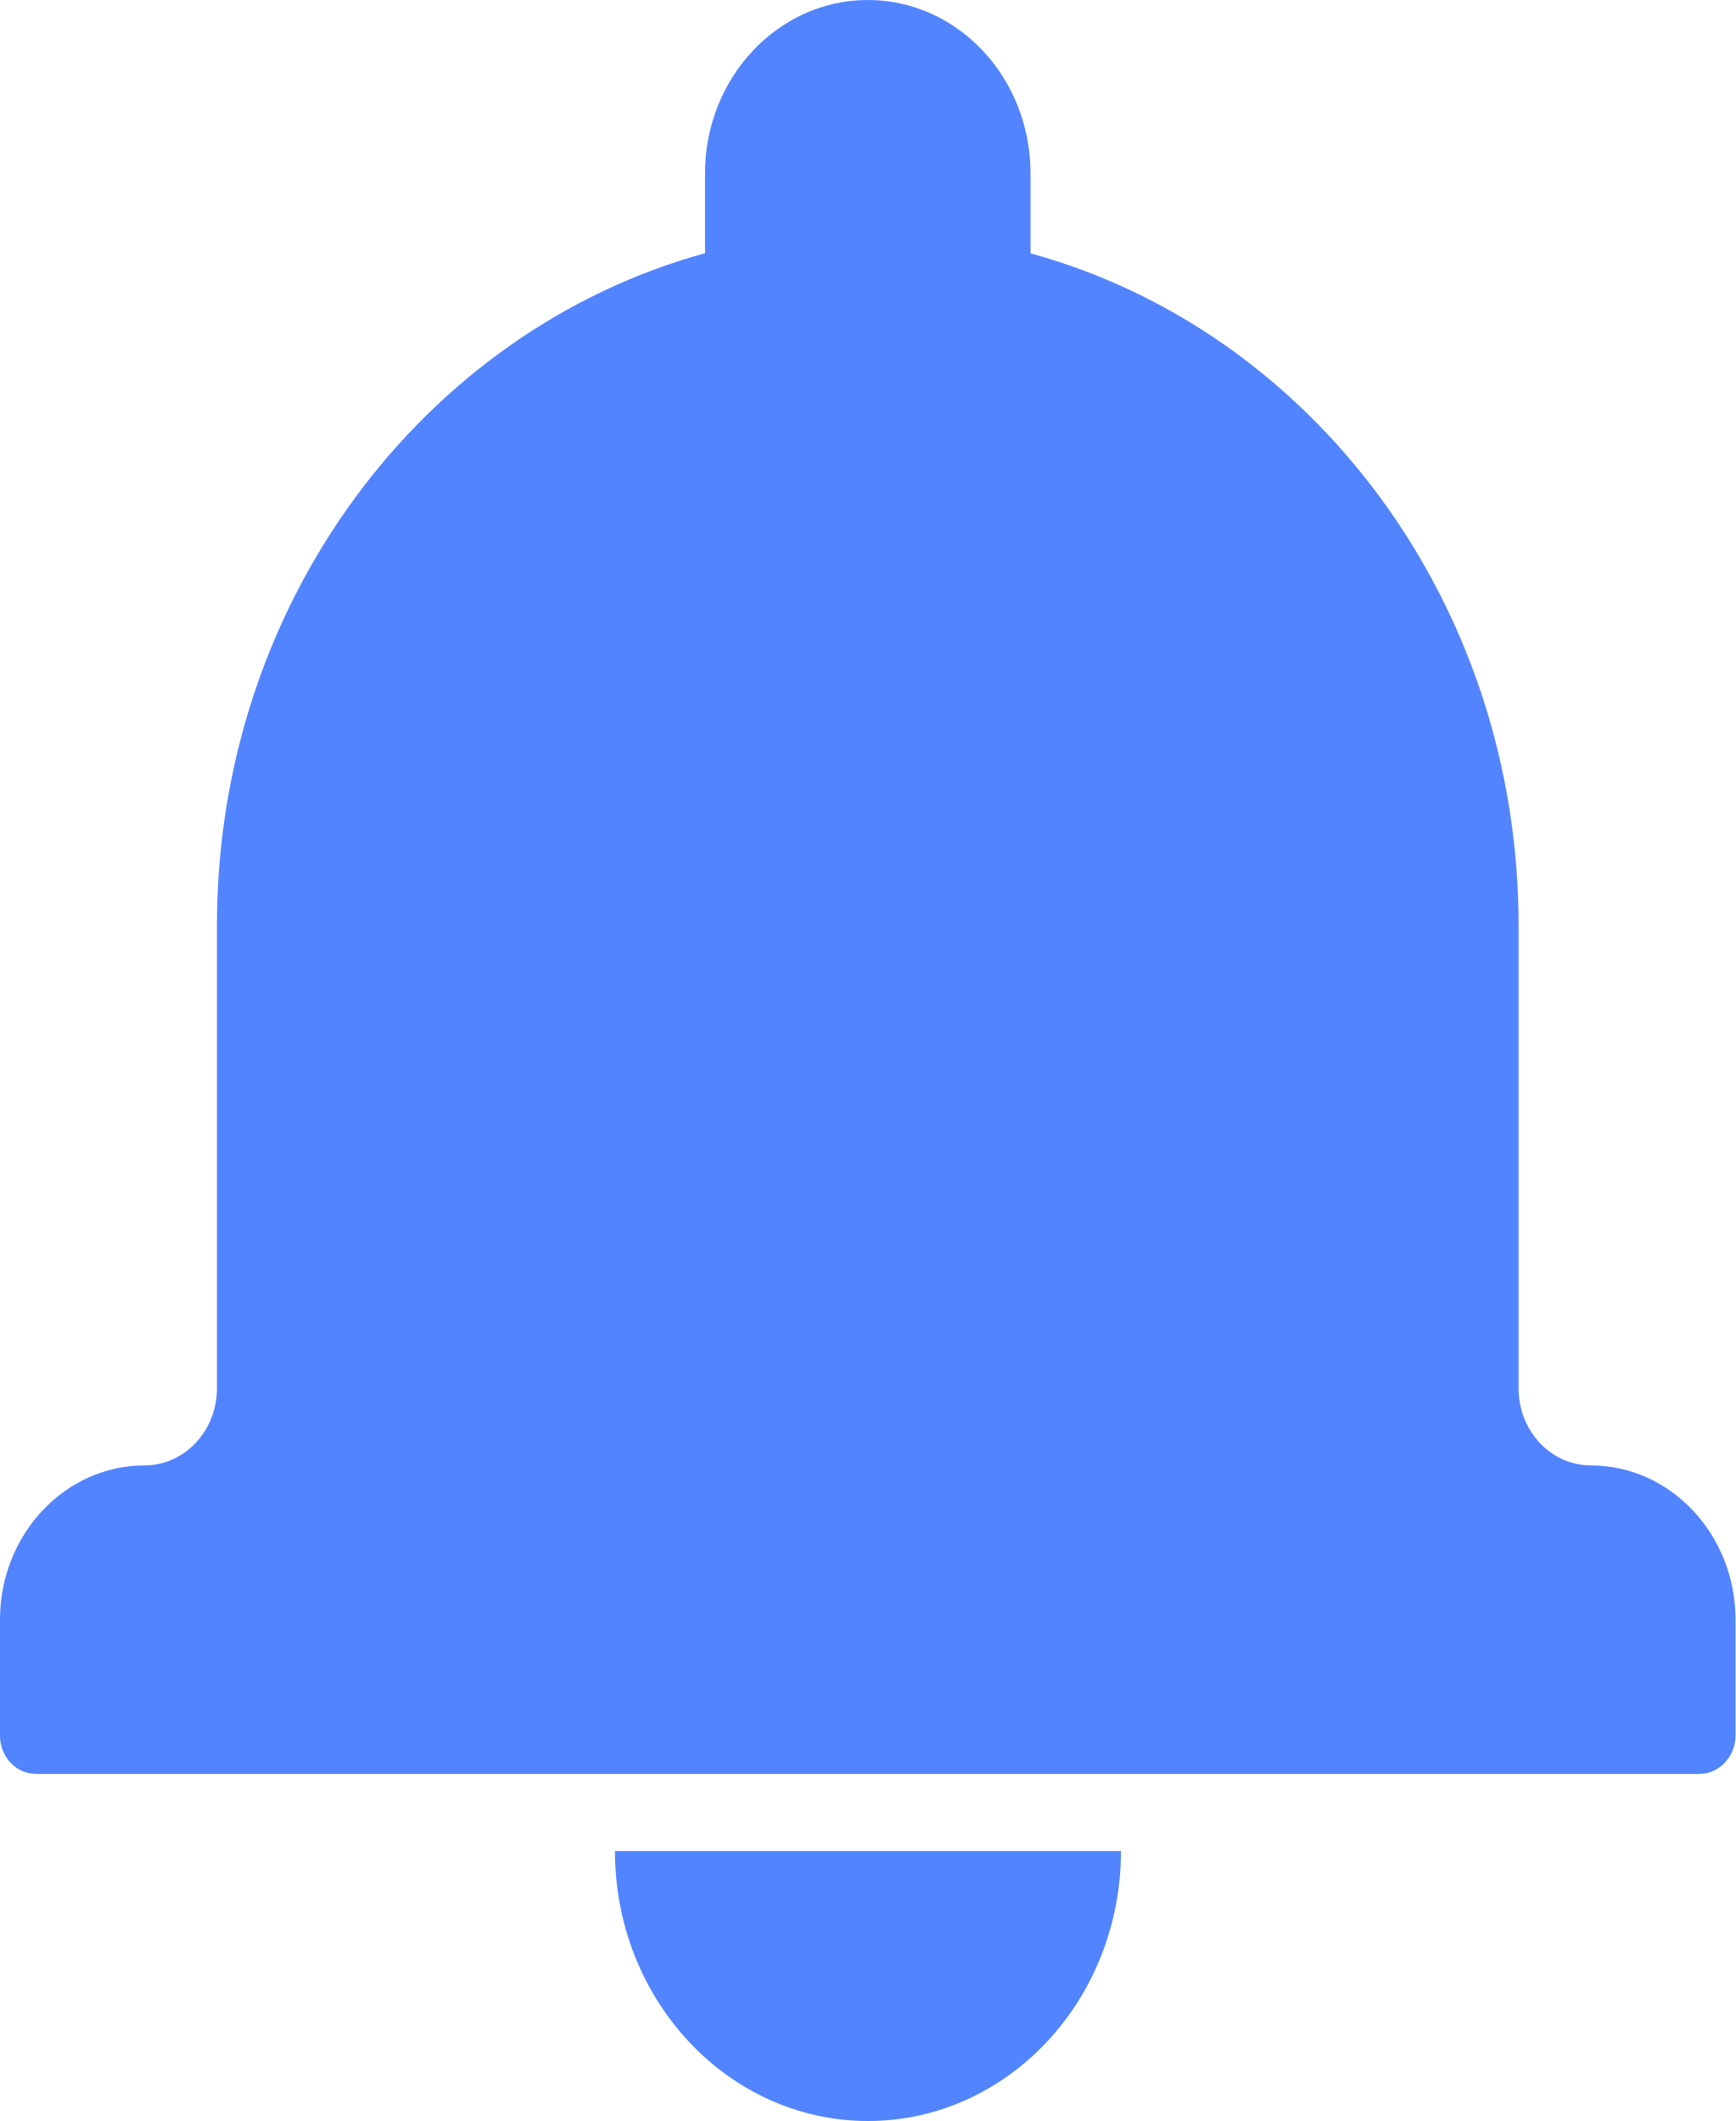
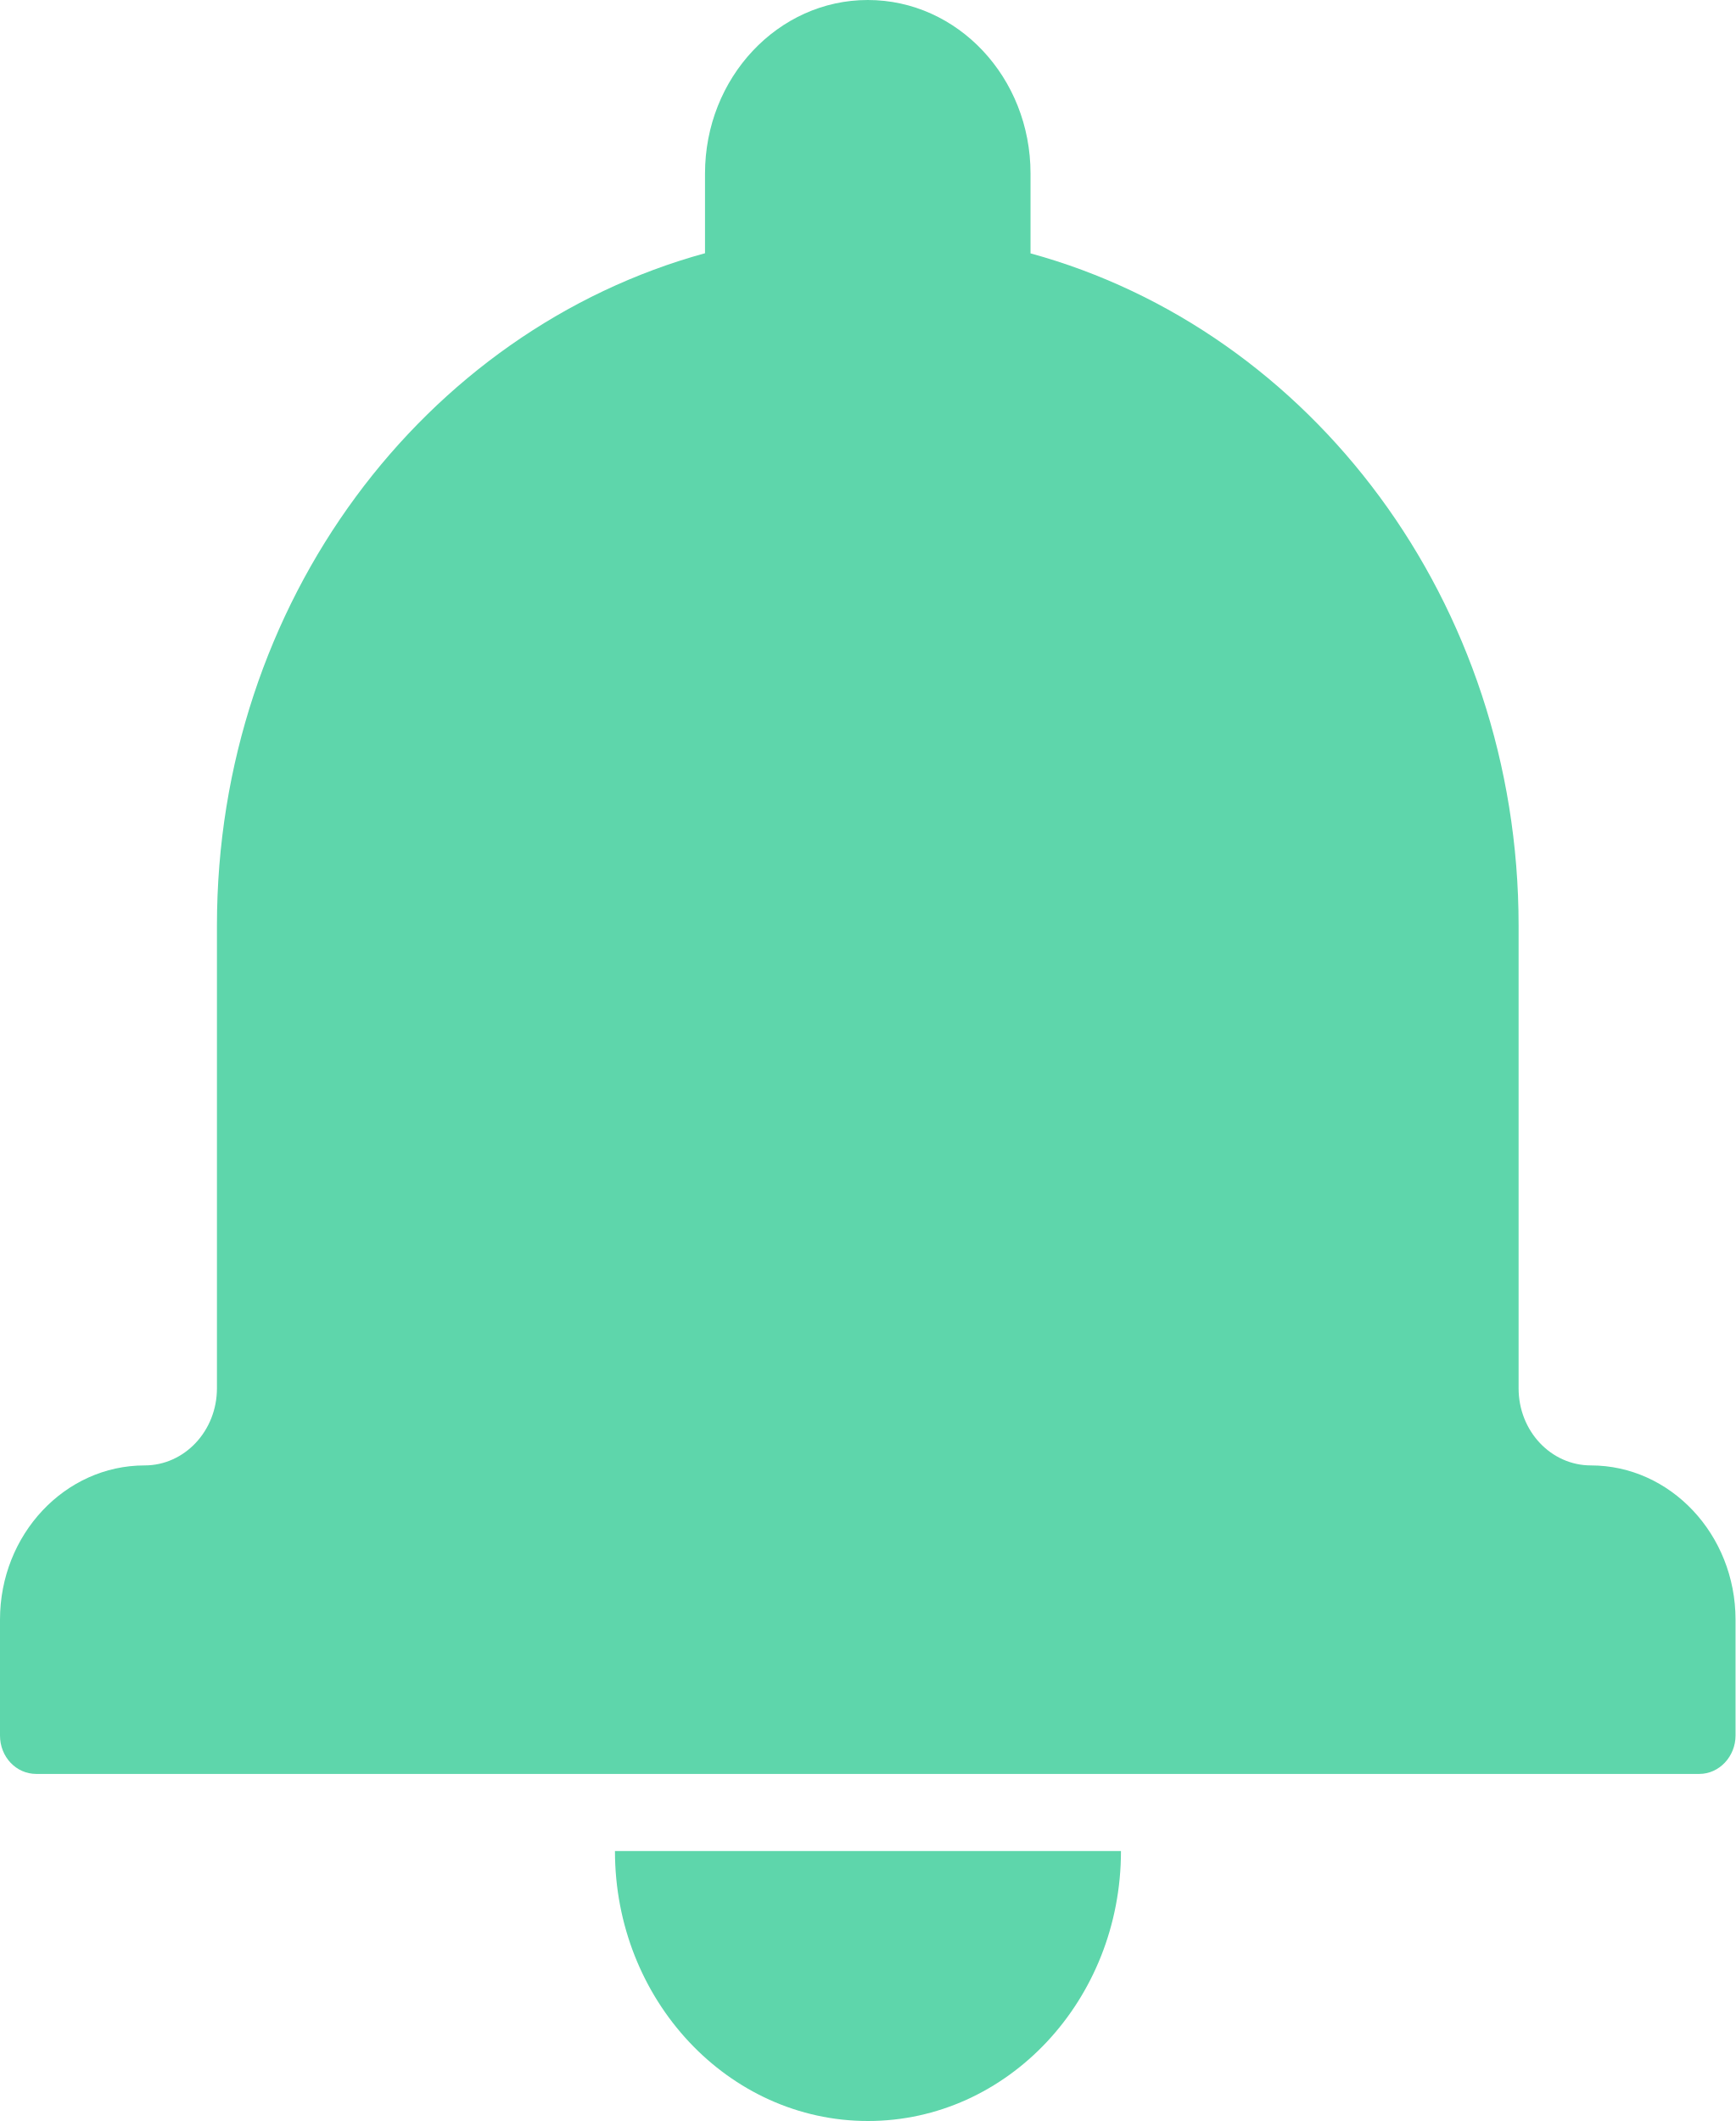
<svg xmlns="http://www.w3.org/2000/svg" width="9" height="11">
-   <path d="M3.188 9.6h2.625c0 .773-.588 1.4-1.312 1.4s-1.312-.627-1.312-1.4zm.469-8.287C2.2 1.713 1.125 3.122 1.125 4.8v2.4c0 .221-.168.4-.375.4C.336 7.6 0 7.959 0 8.4v.601C0 9.111.083 9.2.188 9.2h8.624c.104 0 .188-.091.188-.199V8.4c0-.442-.338-.8-.75-.8-.207 0-.375-.178-.375-.4V4.8c0-1.677-1.075-3.087-2.531-3.486V.9C5.344.402 4.966 0 4.5 0c-.465 0-.844.403-.844.9v.413z" fill="#5284FF" fill-rule="evenodd" />
+   <path d="M3.188 9.6h2.625c0 .773-.588 1.4-1.312 1.4s-1.312-.627-1.312-1.4zm.469-8.287C2.2 1.713 1.125 3.122 1.125 4.8v2.4c0 .221-.168.4-.375.4C.336 7.6 0 7.959 0 8.4v.601C0 9.111.083 9.2.188 9.2h8.624c.104 0 .188-.091.188-.199V8.4c0-.442-.338-.8-.75-.8-.207 0-.375-.178-.375-.4V4.8c0-1.677-1.075-3.087-2.531-3.486V.9C5.344.402 4.966 0 4.5 0c-.465 0-.844.403-.844.9v.413z" fill="#5ED6AB" fill-rule="evenodd" />
</svg>
